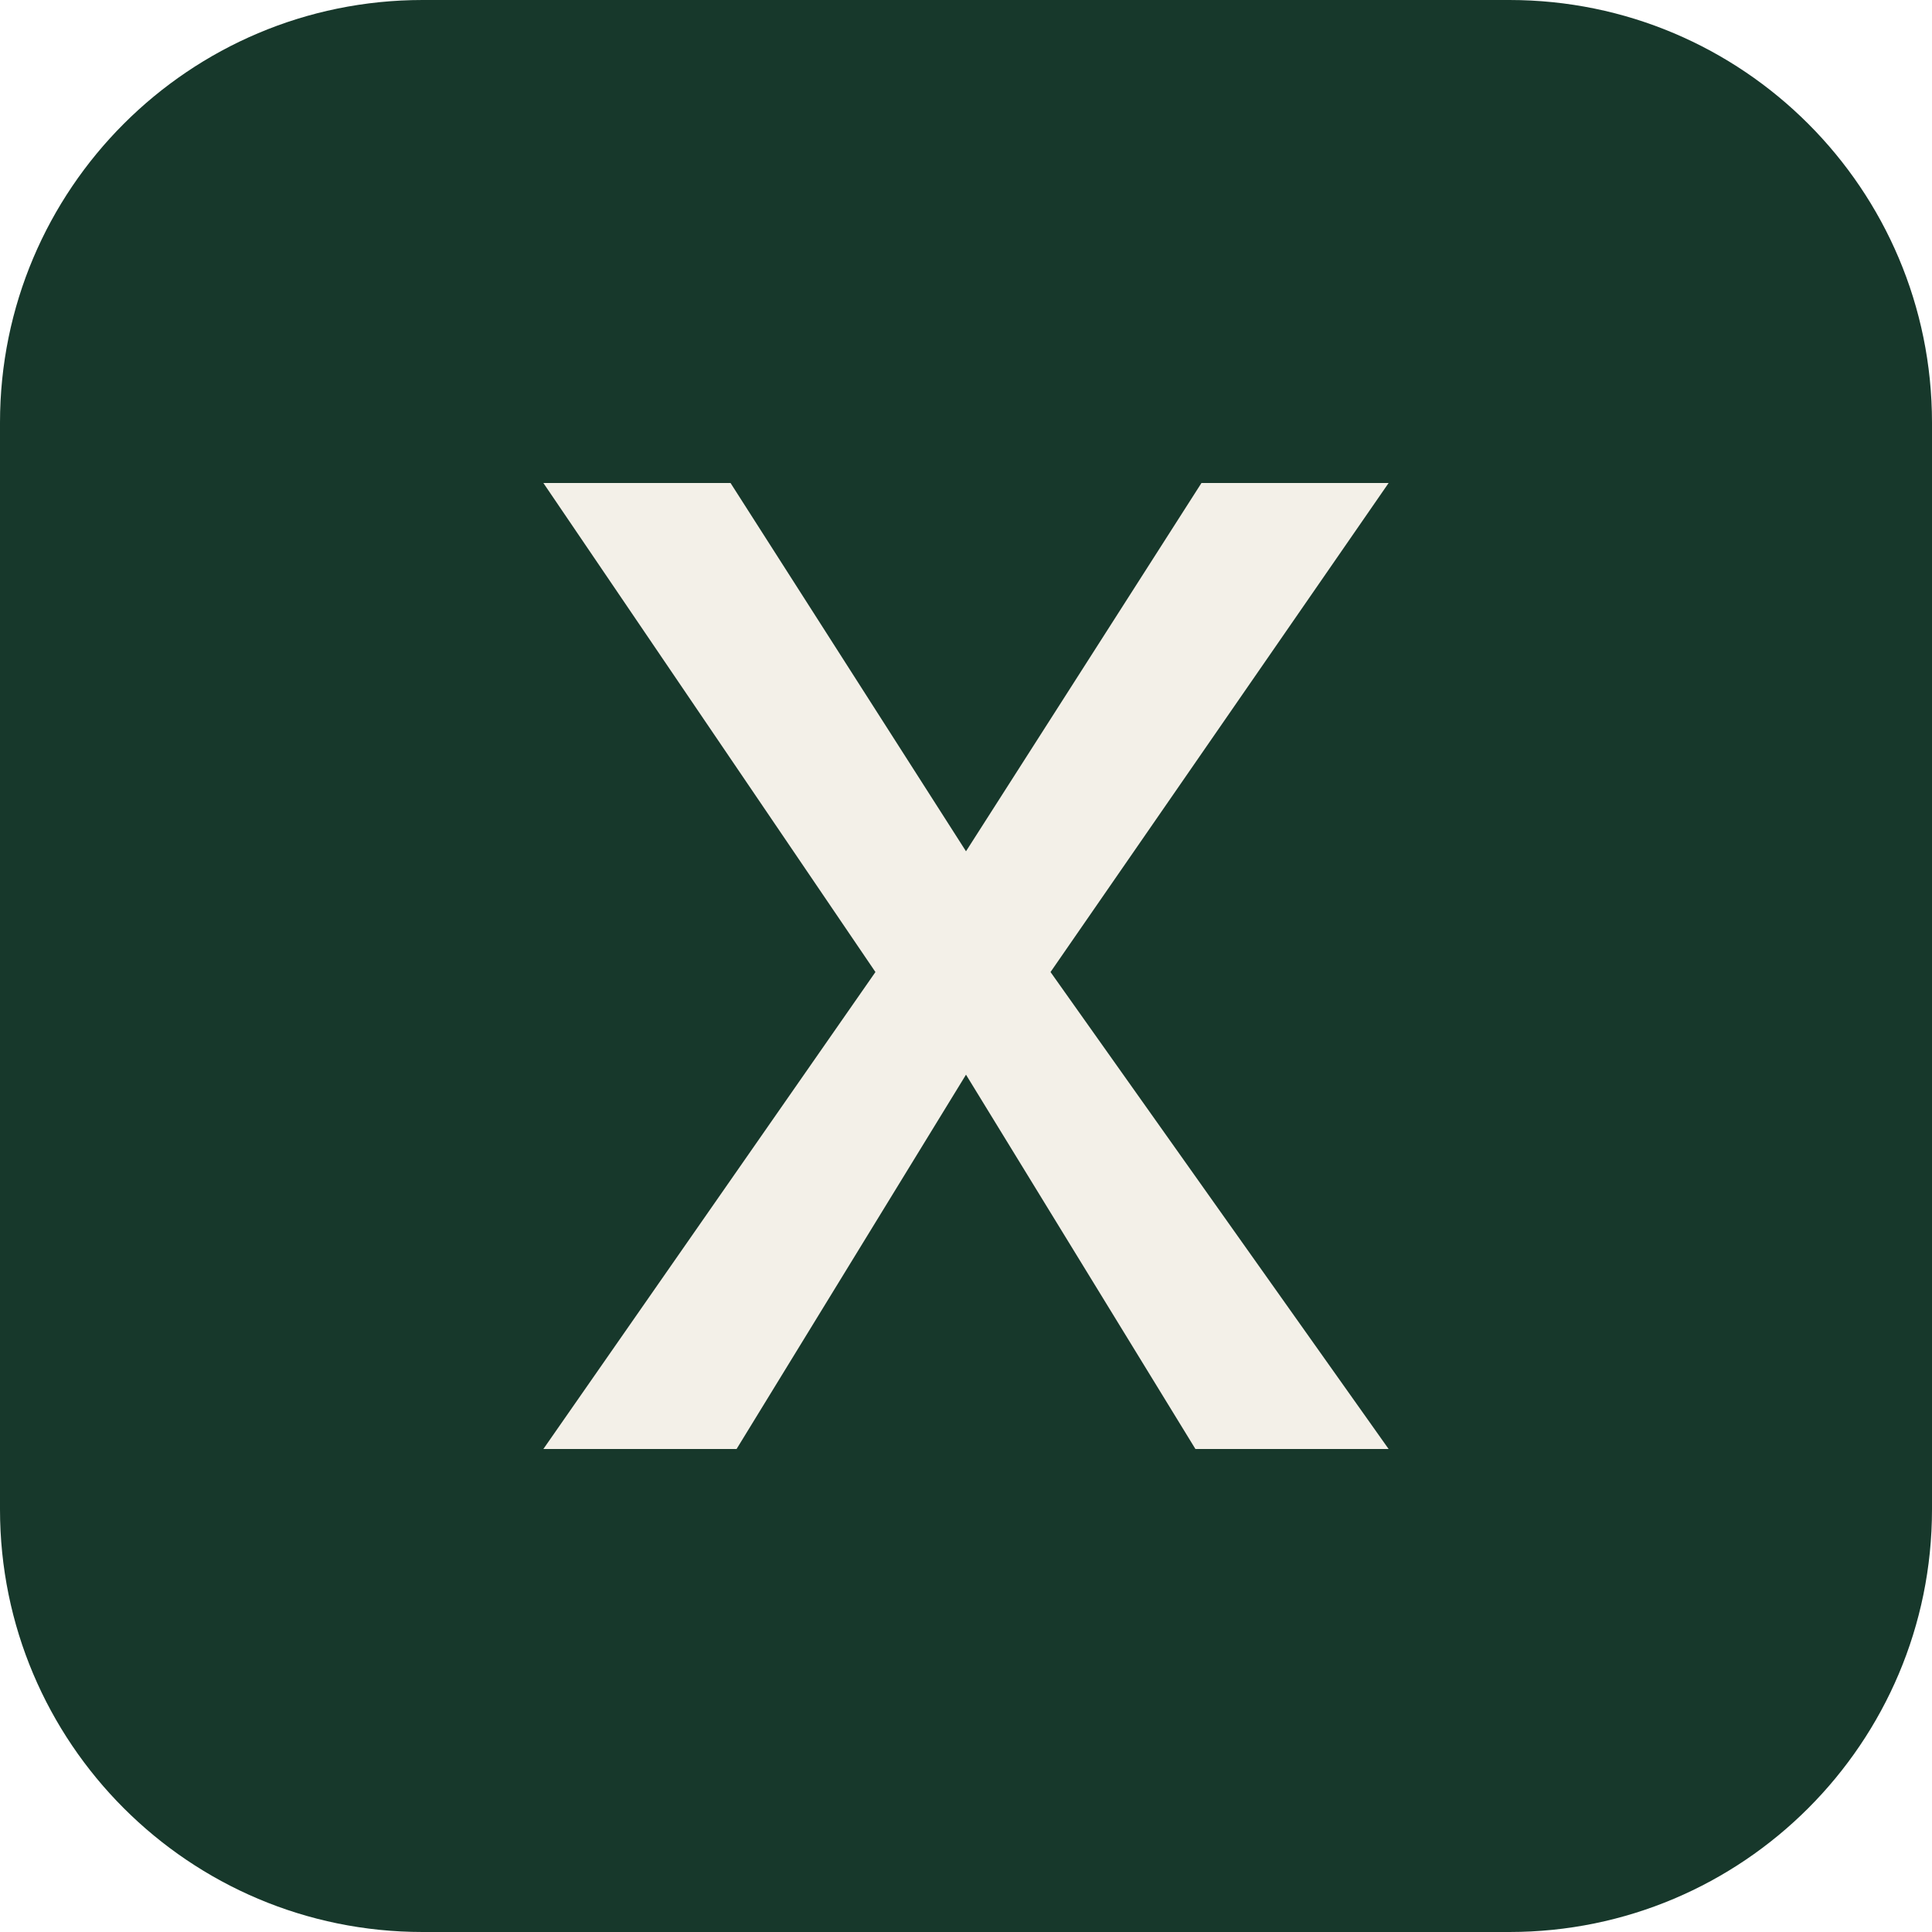
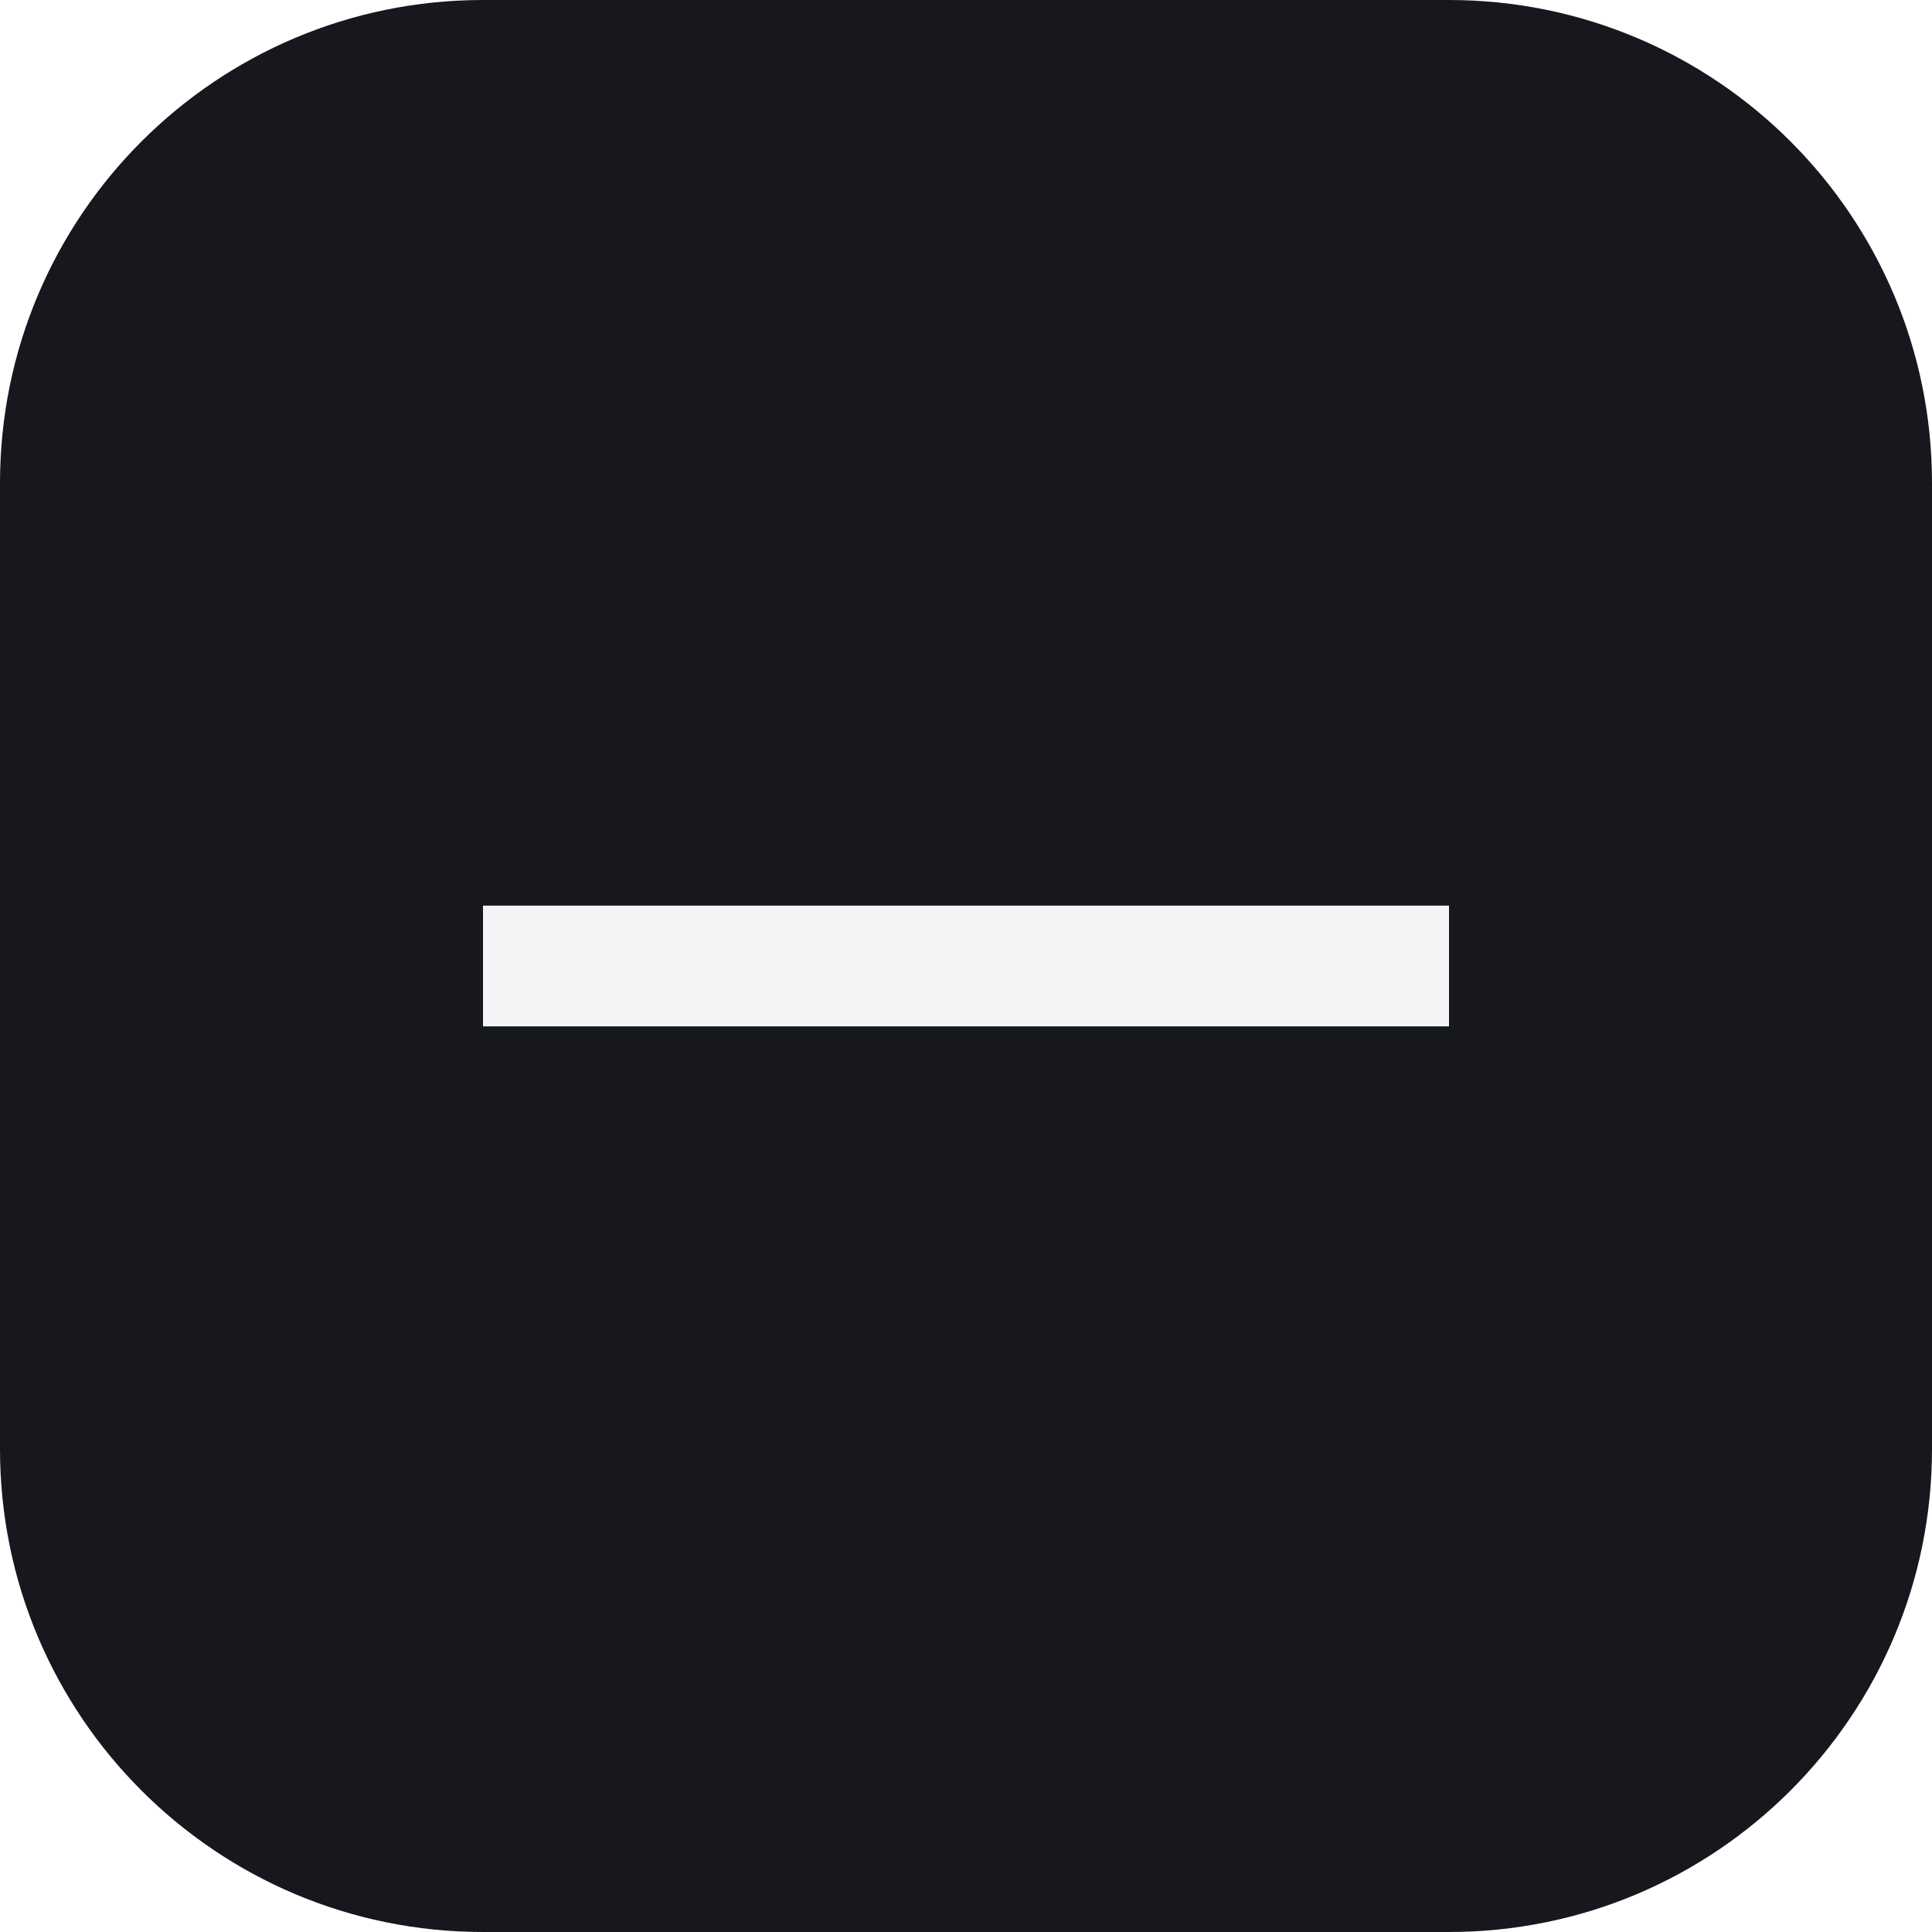
<svg xmlns="http://www.w3.org/2000/svg" width="32" height="32" viewBox="0 0 32 32">
-   <rect width="32" height="32" rx="7" fill="#17382b" />
-   <path d="M9 8h3.1l3.9 6.1L19.9 8H23l-5.6 8.1L23 24h-3.2l-3.8-6.2L12.2 24H9l5.5-7.9z" fill="#f3f0e8" />
+   <rect width="32" height="32" rx="8" fill="#16181d" />
+   <rect x="8" y="15" width="16" height="2" fill="#f3f4f6" />
</svg>
